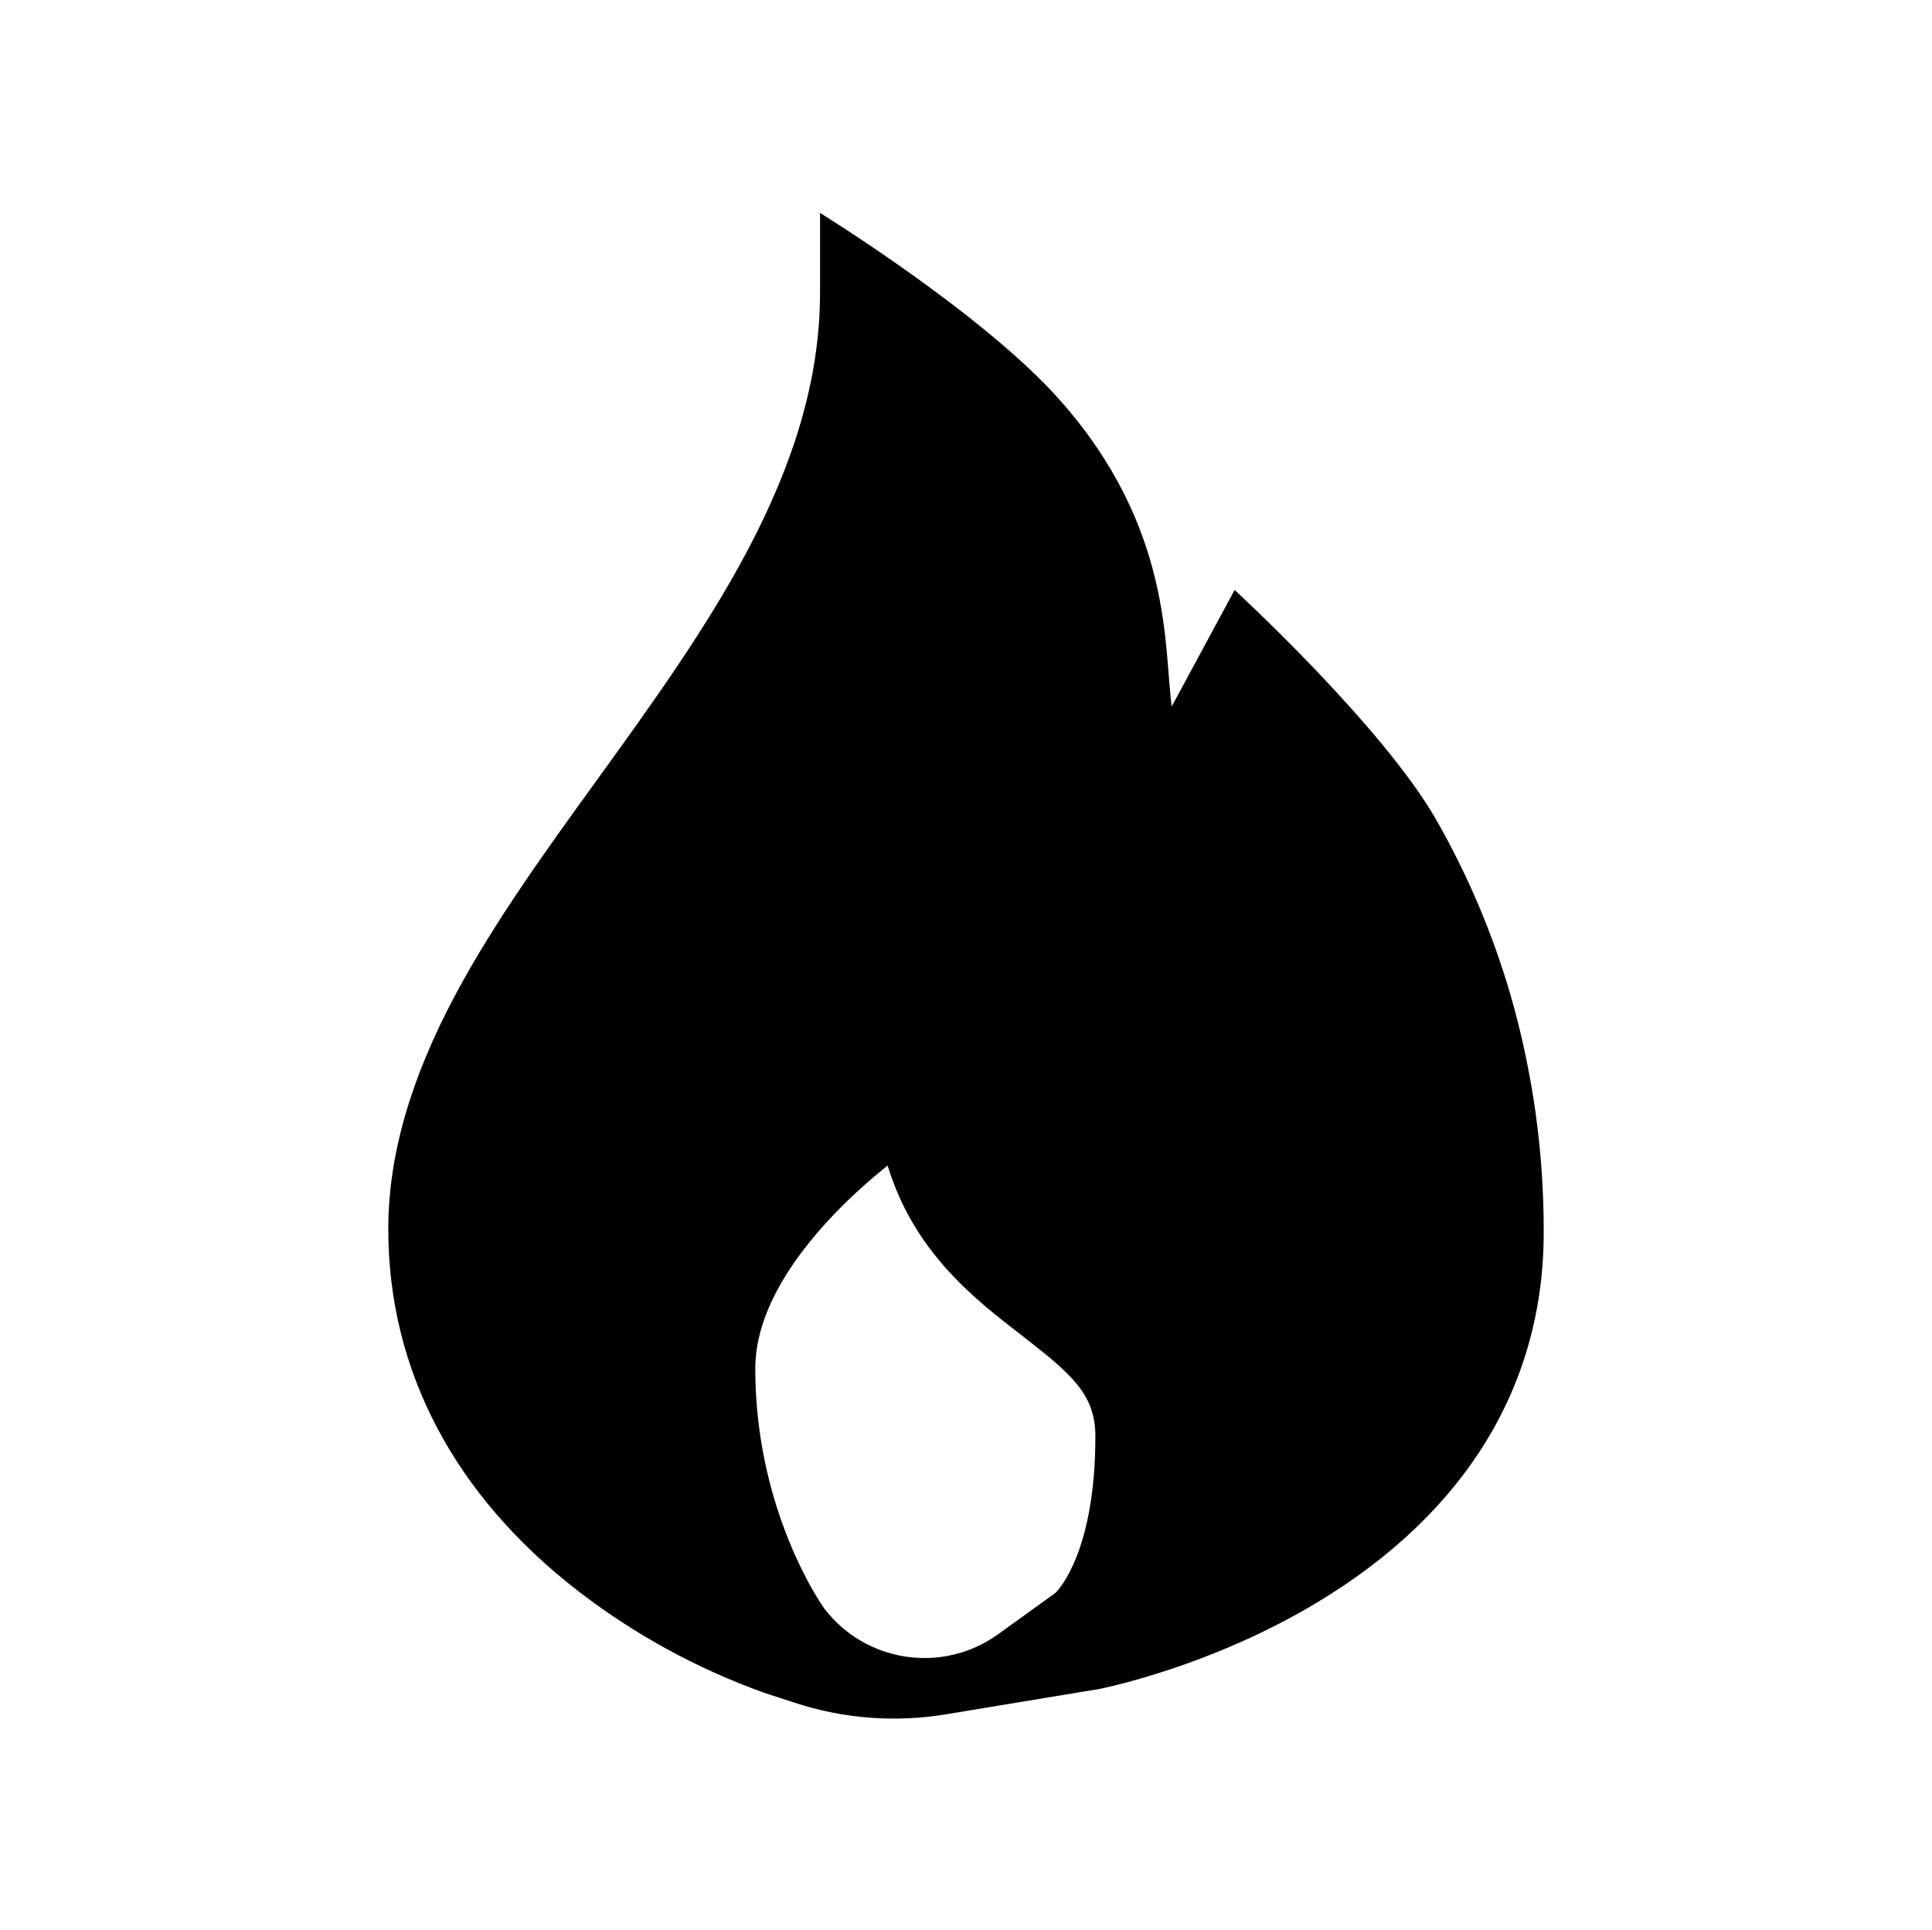
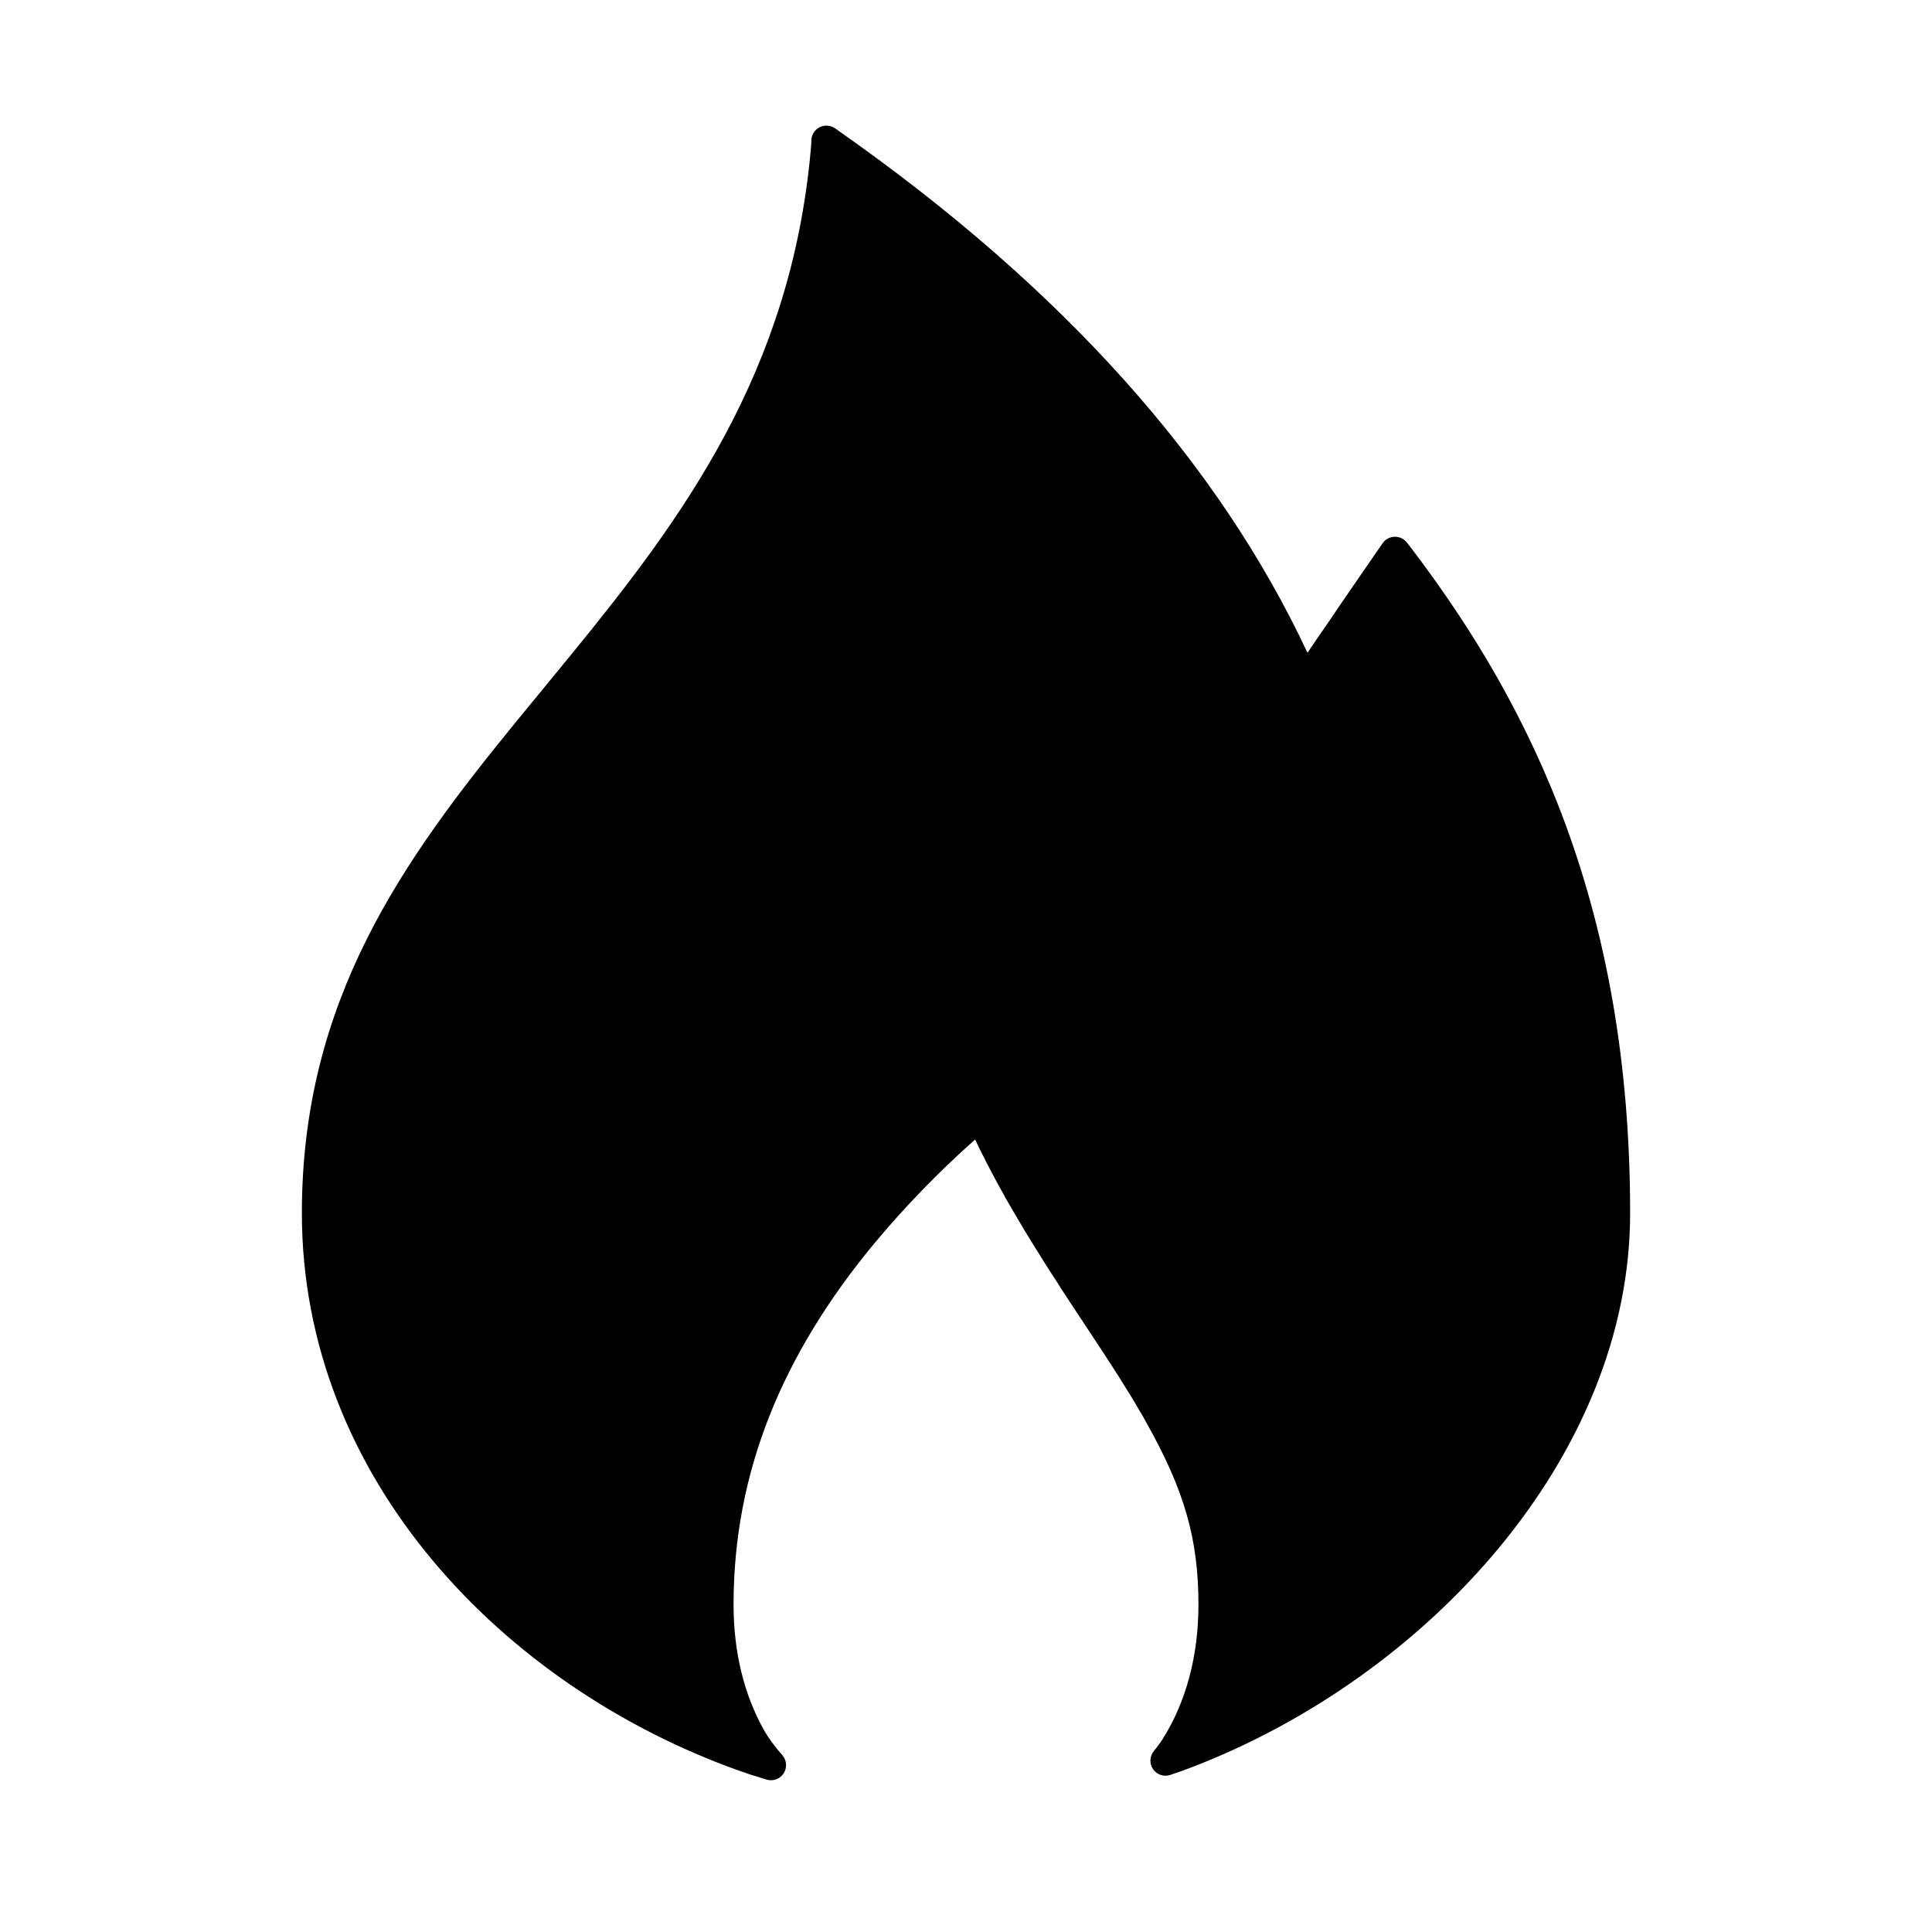
- <svg xmlns="http://www.w3.org/2000/svg" t="1655179124579" class="icon" viewBox="0 0 1025 1024" version="1.1" p-id="46485" width="200.195" height="200">
-   <defs>
-     <style type="text/css">@font-face { font-family: feedback-iconfont; src: url("//at.alicdn.com/t/font_1031158_u69w8yhxdu.woff2?t=1630033759944") format("woff2"), url("//at.alicdn.com/t/font_1031158_u69w8yhxdu.woff?t=1630033759944") format("woff"), url("//at.alicdn.com/t/font_1031158_u69w8yhxdu.ttf?t=1630033759944") format("truetype"); }
- </style>
-   </defs>
-   <path d="M501.853 909.725a168.612 168.612 0 0 1-80.085-6.1l-16.44-5.358a361.476 361.476 0 0 1-98.408-53.81C240.934 793.497 206 727.03 206 652.244c0-38.99 11.759-79.803 35.847-124.835 20.55-38.306 47.035-75.016 75.062-113.778 58.052-80.373 118.158-163.483 118.158-258.45V113s85.794 52.898 126.607 98.614c61.191 68.517 55.654 133.158 59.992 163.256l33.336-61.791s78.487 72.051 107.027 122.042c16.668 29.186 29.854 60.31 39.272 92.573a450.943 450.943 0 0 1 17.697 126.317c0 81.115-41.5 149.062-120.158 196.317-56.796 34.202-113.249 45.431-115.59 45.944l-81.397 13.453z m-64.445-56.034c21.942 28.632 62.698 34.667 92.015 13.624l30.596-22.06c2.283-2.28 21.12-23.03 21.12-83.11 0-22.345-12.787-33.061-39.158-53.582-25.002-19.267-57.082-44.12-71.066-90.064a321.009 321.009 0 0 0-19.636 17.1c-23.061 22.06-50.575 55.692-50.575 90.634 0 75.472 35.277 125.52 36.704 127.458z" p-id="46486" />
+ <svg xmlns="http://www.w3.org/2000/svg" t="1677649509374" class="icon" viewBox="0 0 1024 1024" version="1.1" p-id="3180" width="200" height="200">
+   <path d="M442.688 68.032l2.752 1.984c117.632 82.752 200.128 174.72 247.552 275.968l5.376-7.936 5.76-8.32 6.72-9.92 7.168-10.432 8.384-12.16 6.4-9.28a8 8 0 0 1 12.928-0.32l2.24 2.88C812.8 375.68 864 482.304 864 643.008c0 128.64-107.392 246.08-233.408 294.08l-1.216 0.448-1.28 0.448-1.28 0.512-1.28 0.448-2.176 0.768-1.472 0.448-1.536 0.576a8 8 0 0 1-8.768-12.672 65.26 65.26 0 0 0 4.736-6.464c12.16-19.392 18.88-43.52 18.88-71.104 0-34.304-7.232-60.288-27.52-96.32l-1.408-2.56-0.704-1.28-1.536-2.56-0.768-1.28-1.536-2.624-1.6-2.688a590.848 590.848 0 0 0-1.664-2.752l-1.728-2.752-1.92-3.072-1.984-3.2-2.048-3.2-2.112-3.264-1.088-1.664-4.416-6.784-15.36-23.296-3.2-4.864-2.112-3.2-1.984-3.2-3.008-4.608-1.92-3.008-1.92-3.008-1.856-2.944-1.792-2.944-1.792-2.816-2.624-4.288-2.56-4.16-1.664-2.816-1.6-2.688-1.6-2.752-1.6-2.688-1.92-3.328-1.92-3.328-0.64-1.28-1.536-2.688-0.704-1.28-1.472-2.688-1.408-2.624-1.408-2.624-1.344-2.624a537.856 537.856 0 0 1-1.408-2.624l-1.28-2.688-0.704-1.28-1.344-2.688-0.64-1.28-1.28-2.688-0.768-1.536-0.256 0.256a512.192 512.192 0 0 0-53.12 54.784C414.4 718.144 388.8 780.608 388.8 850.496c0 25.6 5.76 48.128 16.256 66.752 2.24 3.904 5.44 8.32 9.6 13.056a8 8 0 0 1-8.32 12.928l-1.664-0.512-2.432-0.768-1.472-0.448-1.472-0.448-1.472-0.448-1.344-0.448-1.664-0.64-1.6-0.512-1.152-0.384C266.624 894.016 160 783.296 160 642.944c0-113.024 53.824-187.264 113.6-260.48l3.776-4.608 3.84-4.672 13.76-16.768 3.776-4.608 3.776-4.608c59.264-72.512 116.736-149.952 127.232-268.16l0.256-3.584v-0.96a8 8 0 0 1 12.672-6.4z" p-id="3181" />
</svg>
